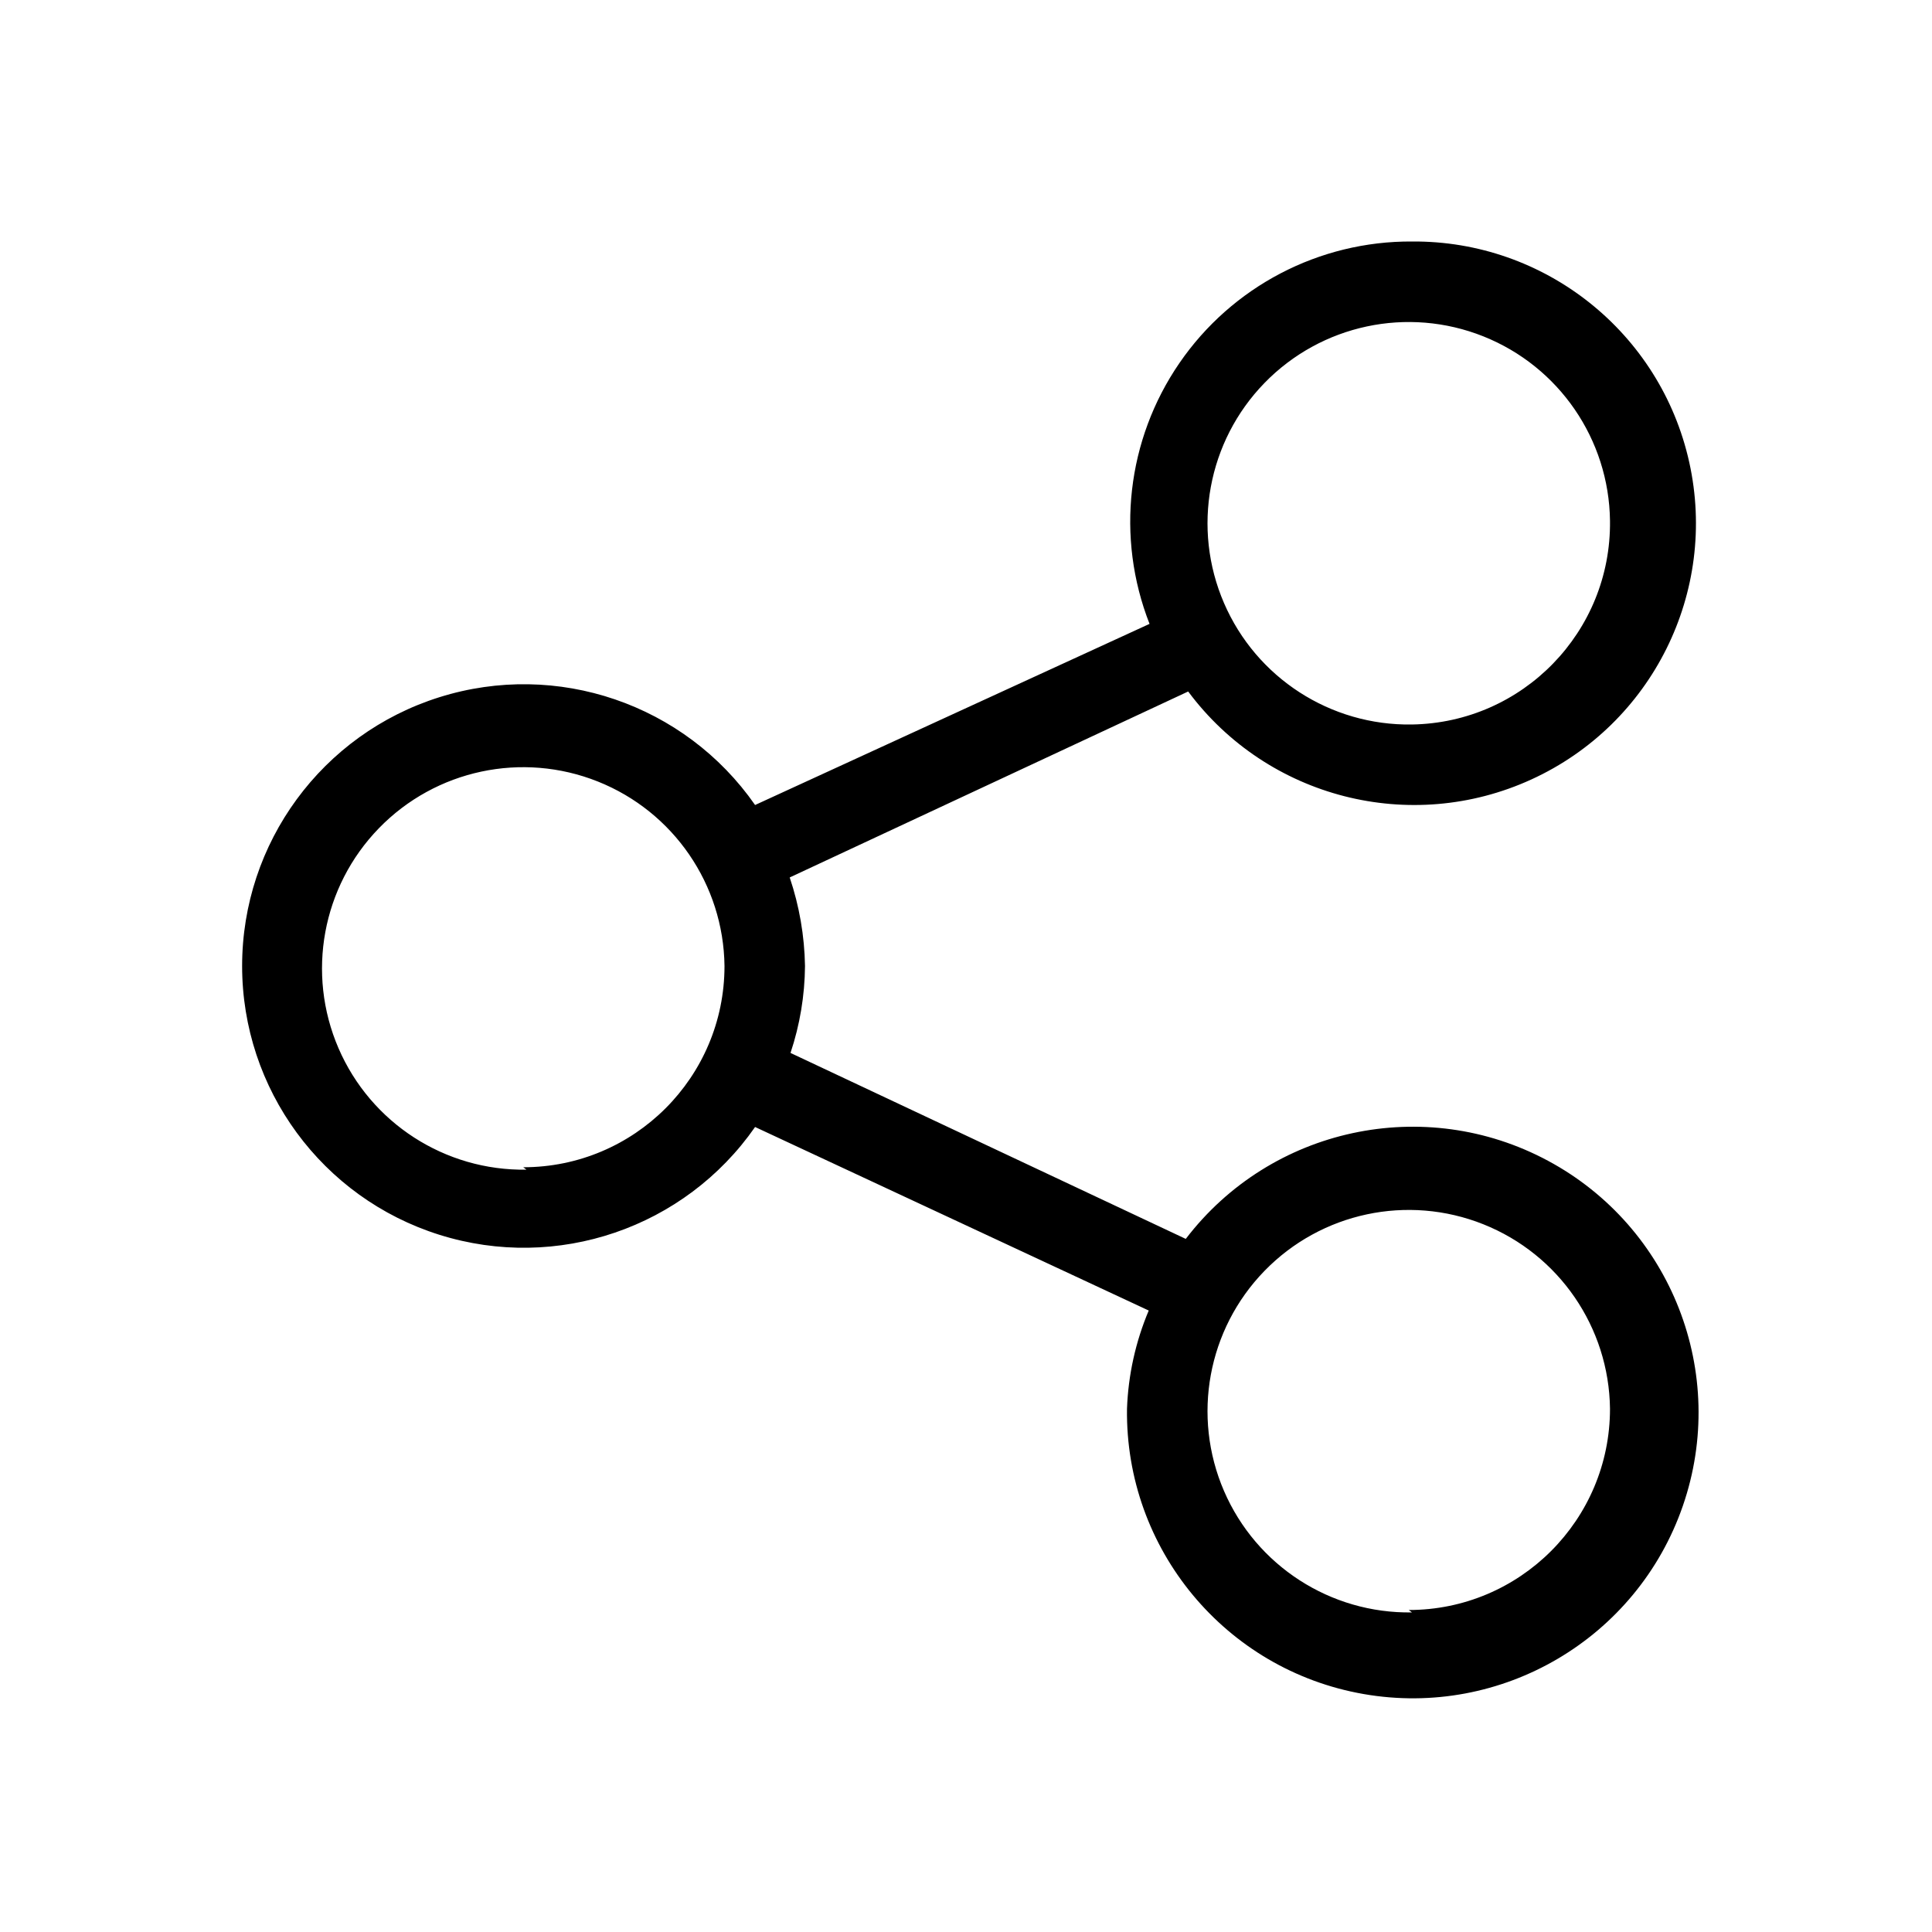
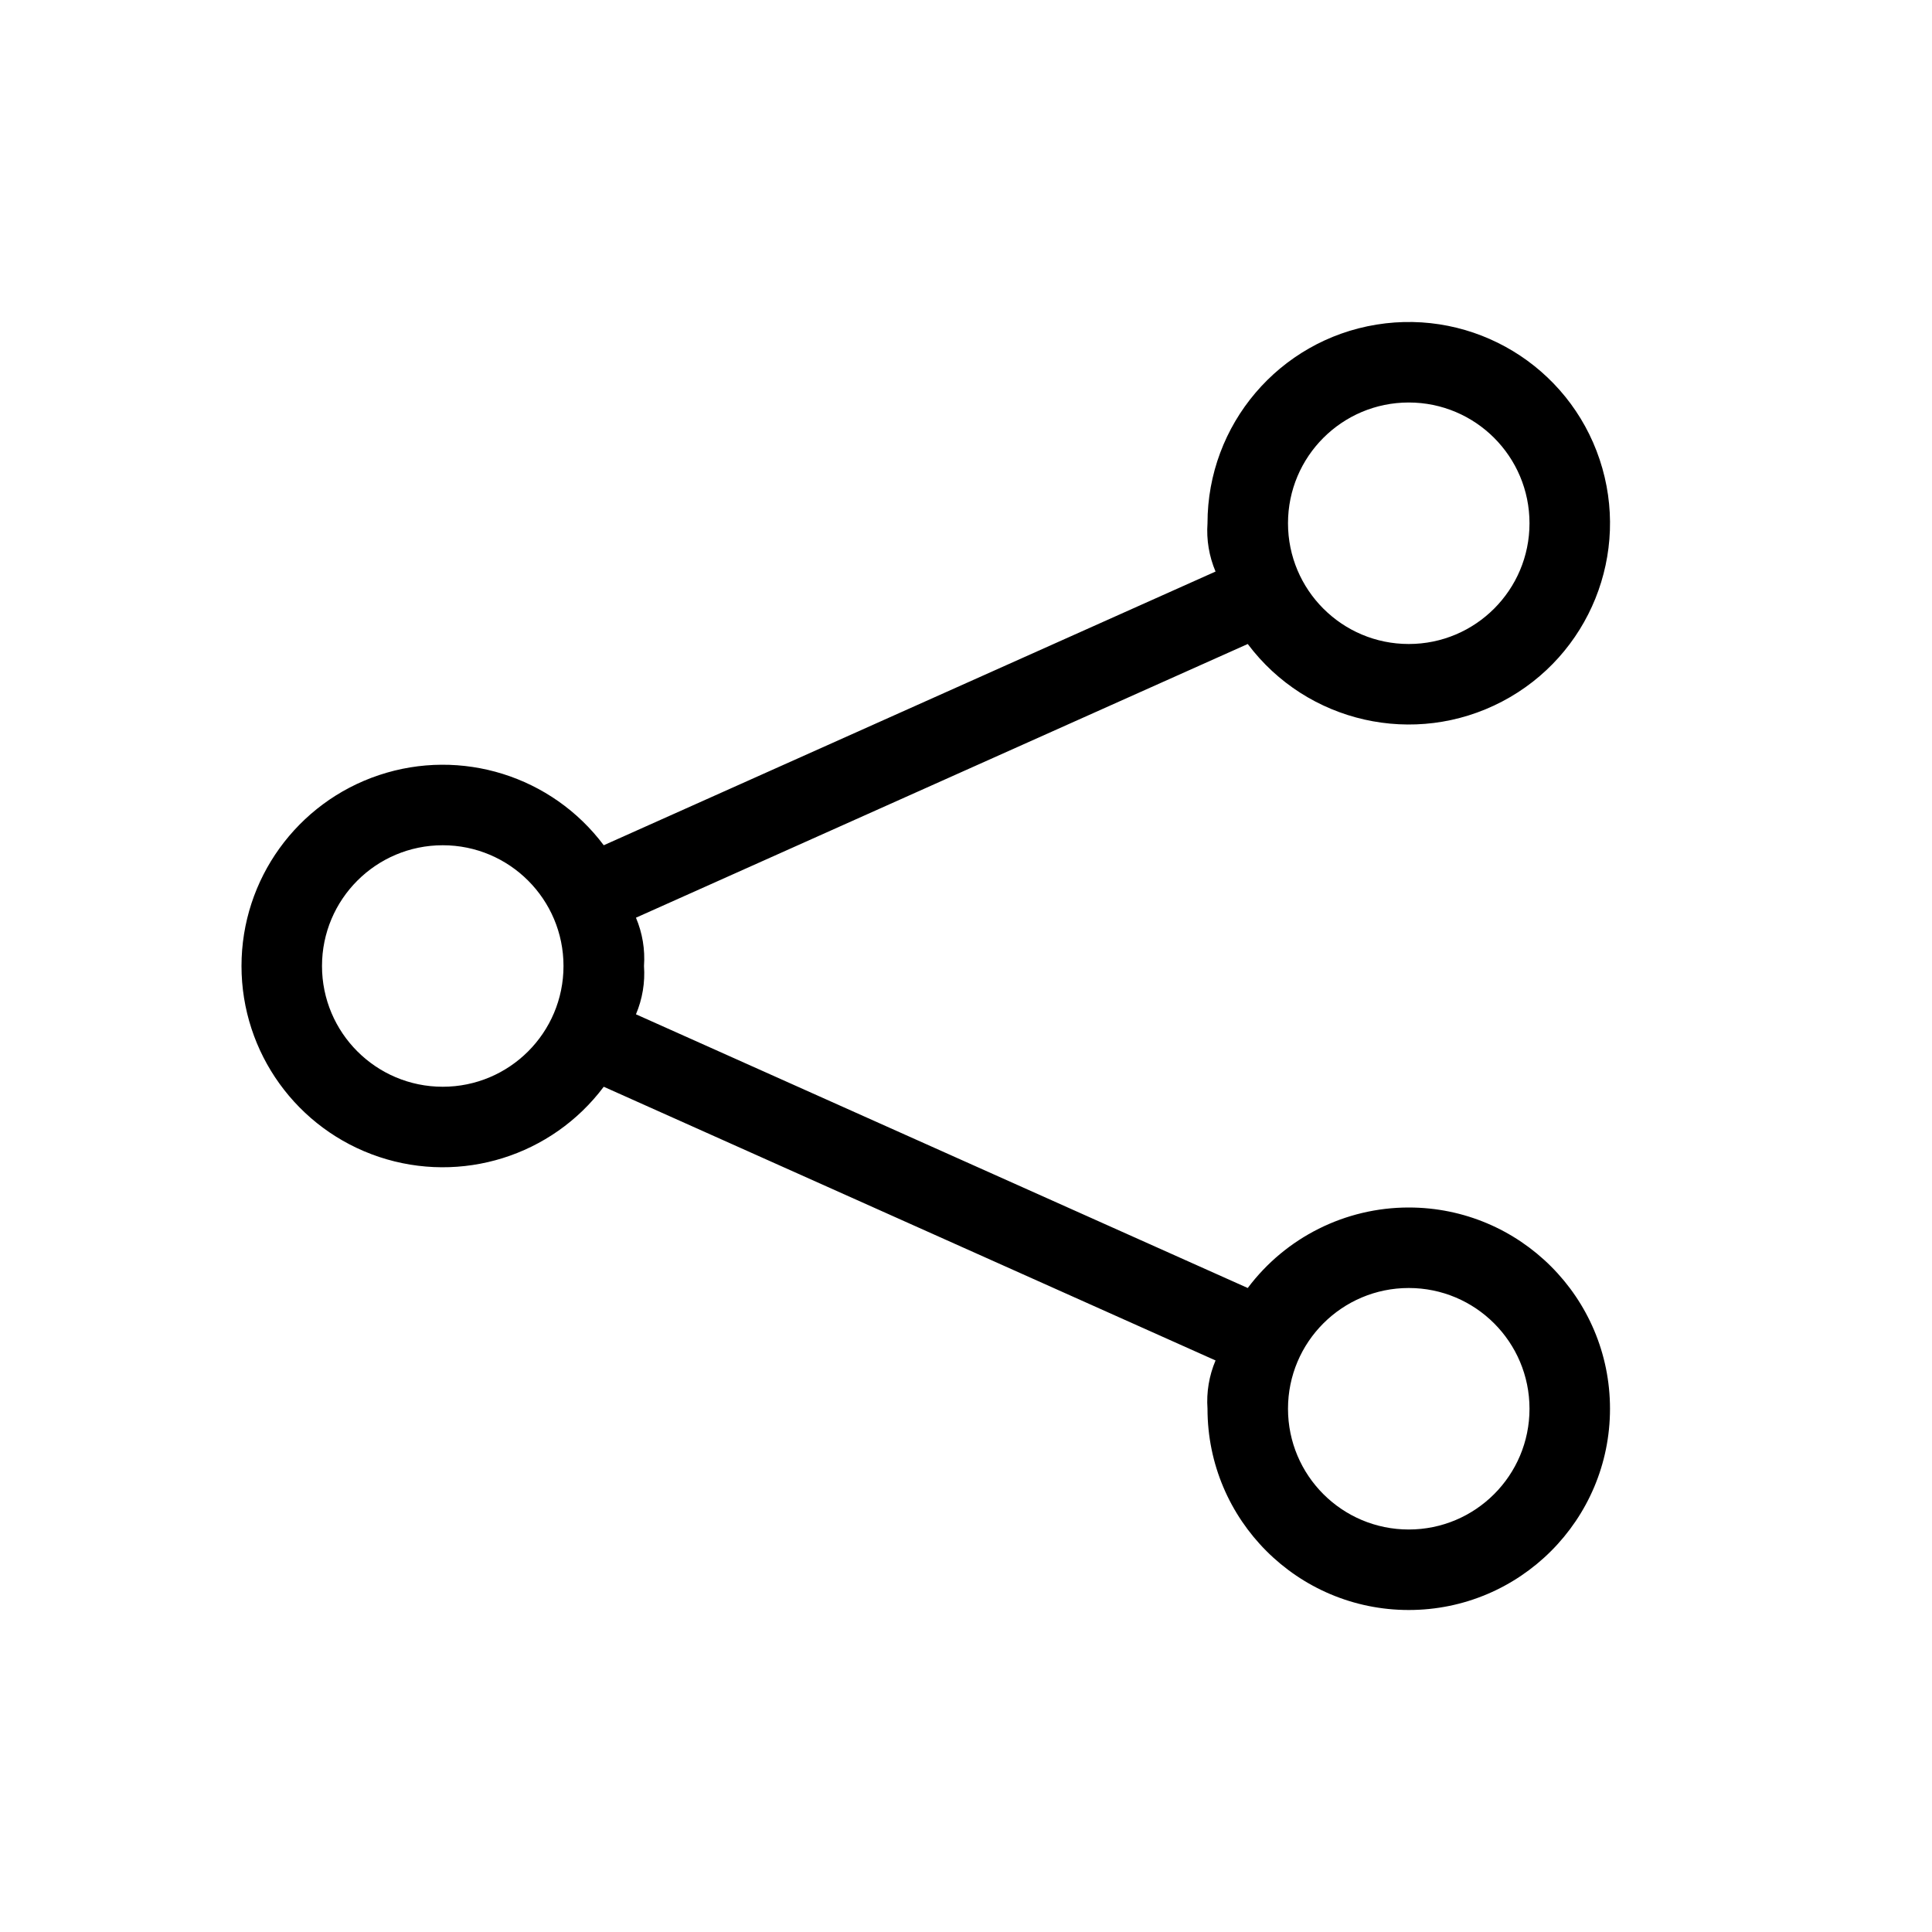
- <svg xmlns="http://www.w3.org/2000/svg" viewBox="0 0 24 24">
+ <svg xmlns="http://www.w3.org/2000/svg" width="24" height="24" viewBox="0 0 24 24">
  <g>
-     <path d="M17.54,3a3.48,3.48,0,0,0-3.26,4.75L9.38,10a3.5,3.5,0,1,0,0,4l4.89,2.28A3.46,3.46,0,0,0,14,17.5a3.55,3.55,0,1,0,.73-2.11L9.82,13.08A3.5,3.5,0,0,0,10,12a3.63,3.63,0,0,0-.19-1.1l4.95-2.31A3.5,3.5,0,1,0,17.54,3Zm0,6A2.5,2.5,0,1,1,20,6.47,2.5,2.5,0,0,1,17.54,9Zm-11,5.53A2.5,2.5,0,1,1,9,12a2.5,2.5,0,0,1-2.5,2.5Zm11,5.5A2.5,2.5,0,1,1,20,17.5a2.5,2.5,0,0,1-2.5,2.5Z" />
+     <path d="M17.5,15a2.5,2.5,0,0,0-2,1L7.9,12.6A1.3,1.3,0,0,0,8,12a1.3,1.3,0,0,0-.1-.6L15.5,8A2.5,2.5,0,1,0,15,6.5a1.3,1.3,0,0,0,.1.6L7.5,10.5a2.5,2.5,0,1,0,0,3l7.6,3.4a1.3,1.3,0,0,0-.1.6A2.5,2.5,0,1,0,17.5,15Zm0-10A1.5,1.5,0,0,1,19,6.5a1.5,1.5,0,0,1-3,0A1.5,1.5,0,0,1,17.5,5Zm-12,8.5a1.5,1.5,0,0,1,0-3,1.5,1.5,0,0,1,0,3Zm12,5.5A1.5,1.5,0,1,1,19,17.5,1.5,1.5,0,0,1,17.5,19Z" />
+   </g>
+   <g>
+     <rect width="24" height="24" fill="none" />
  </g>
</svg>
